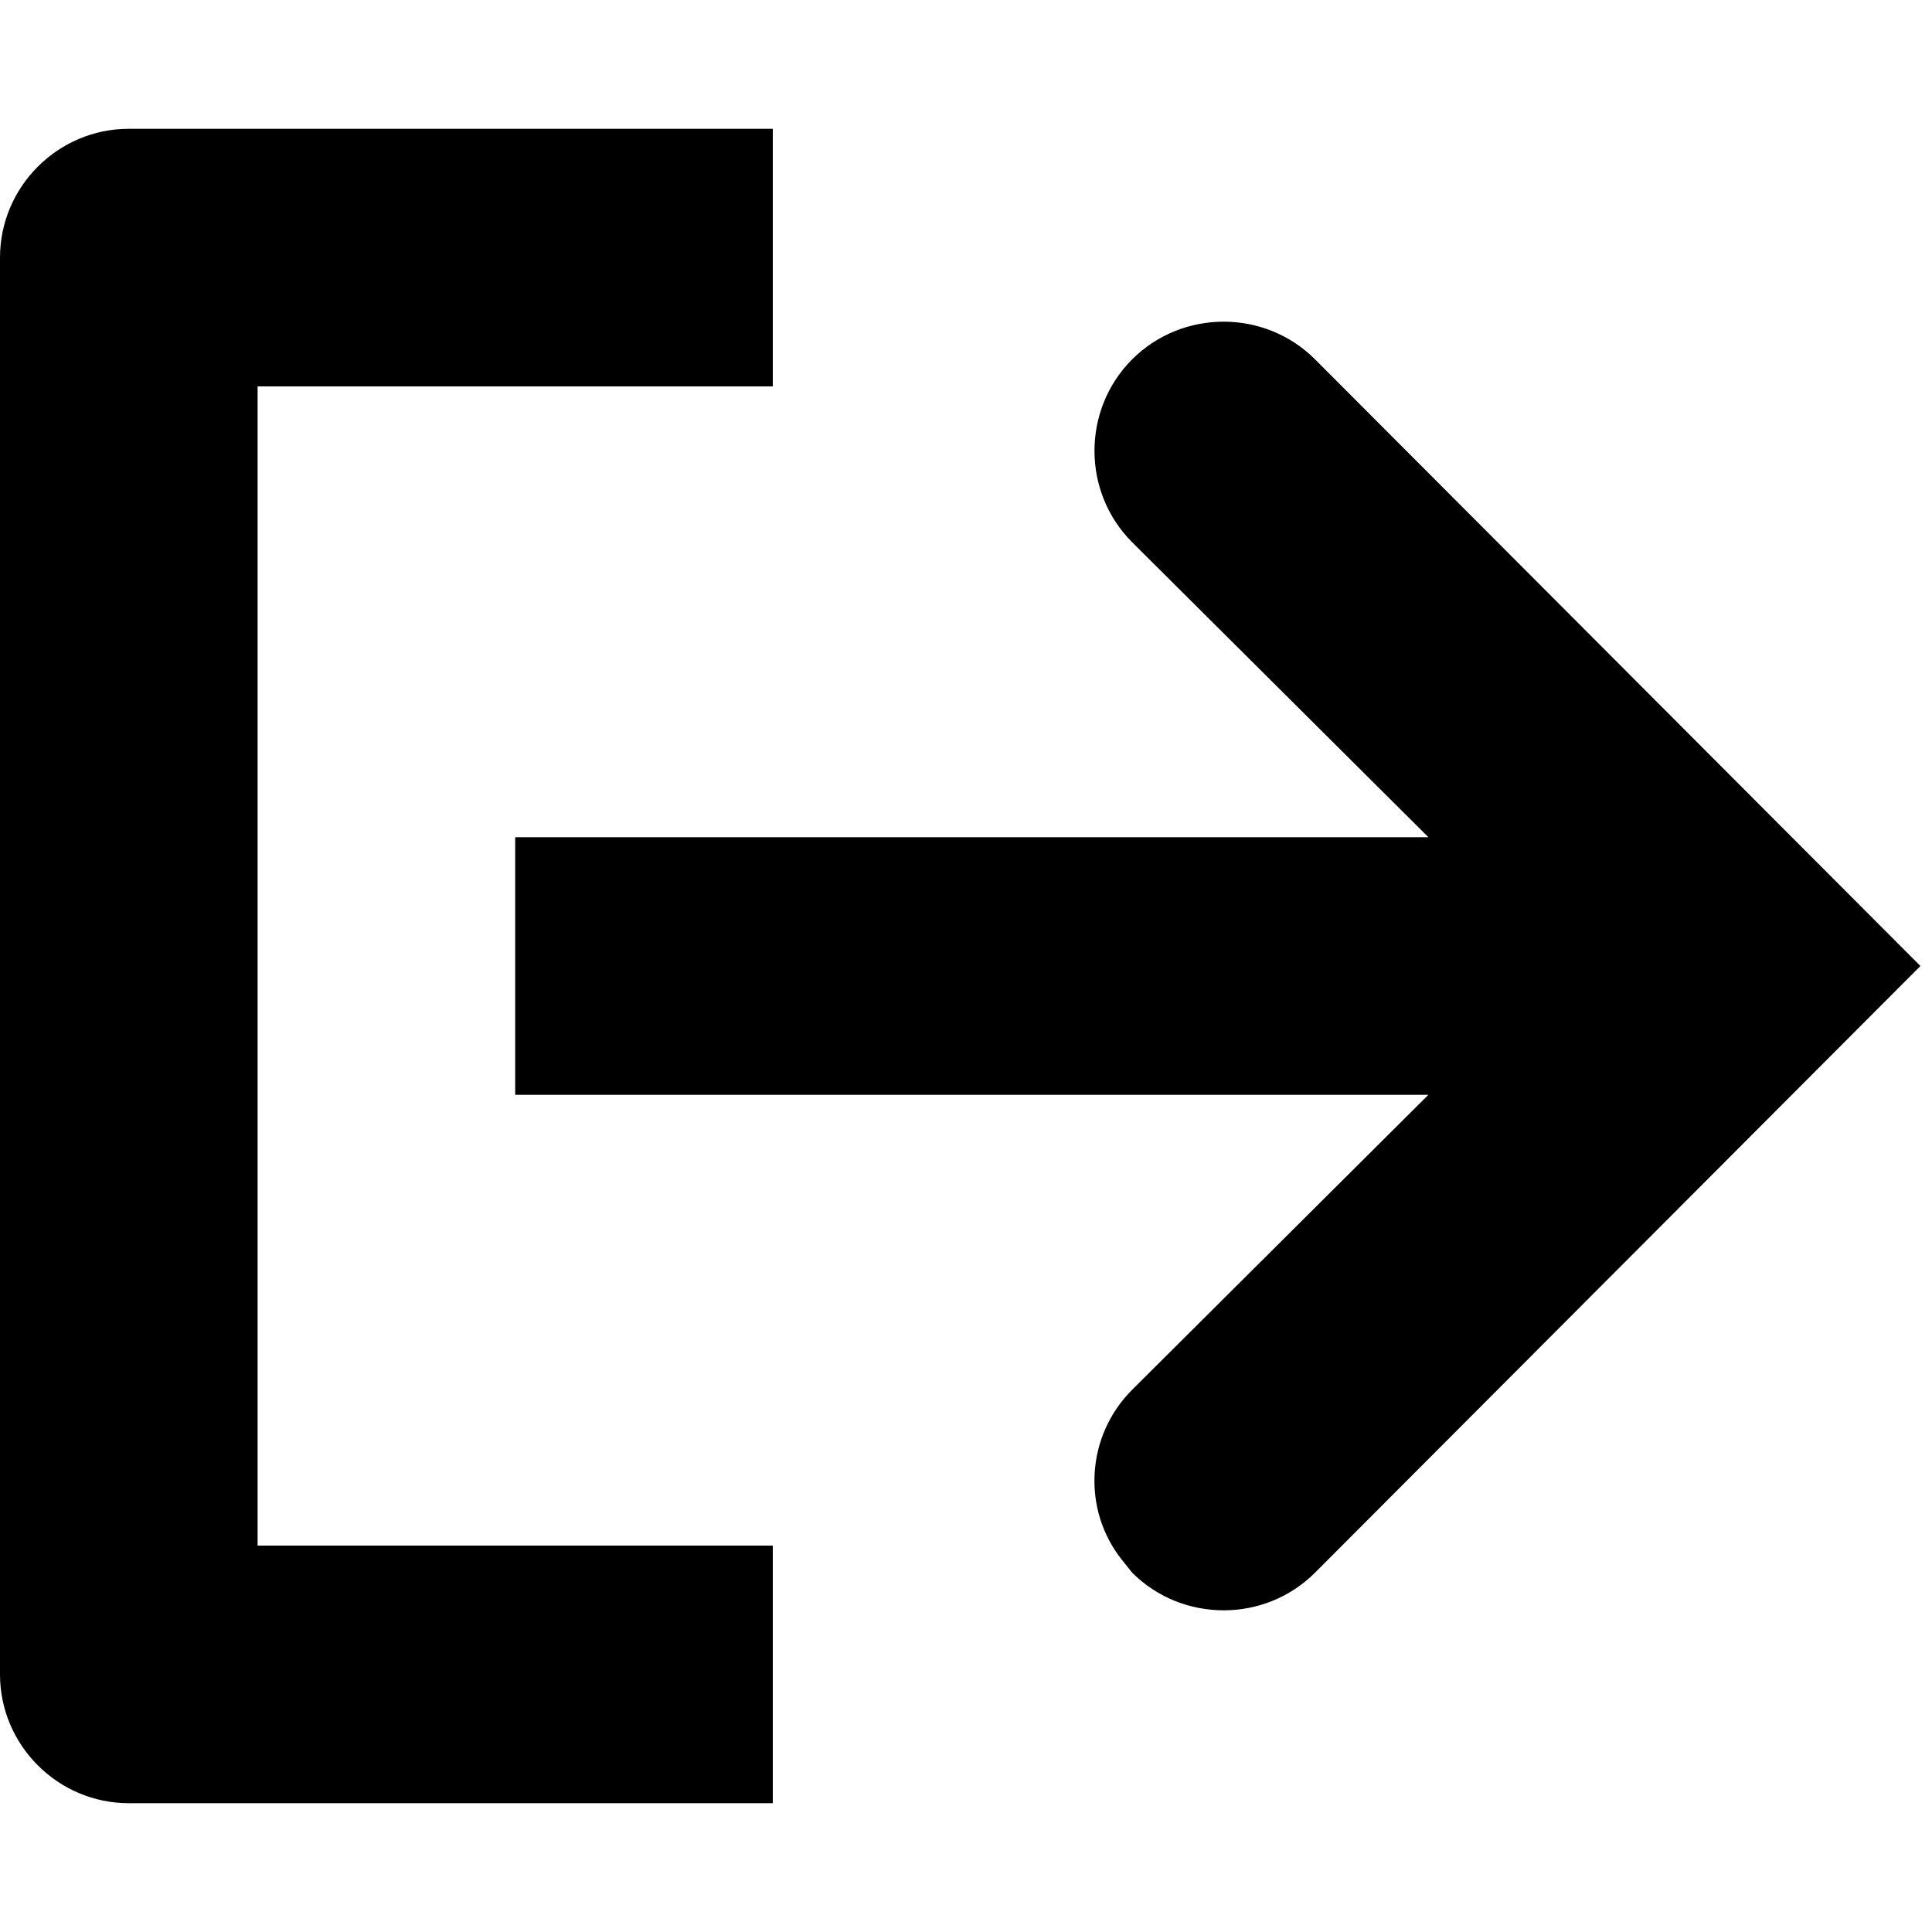
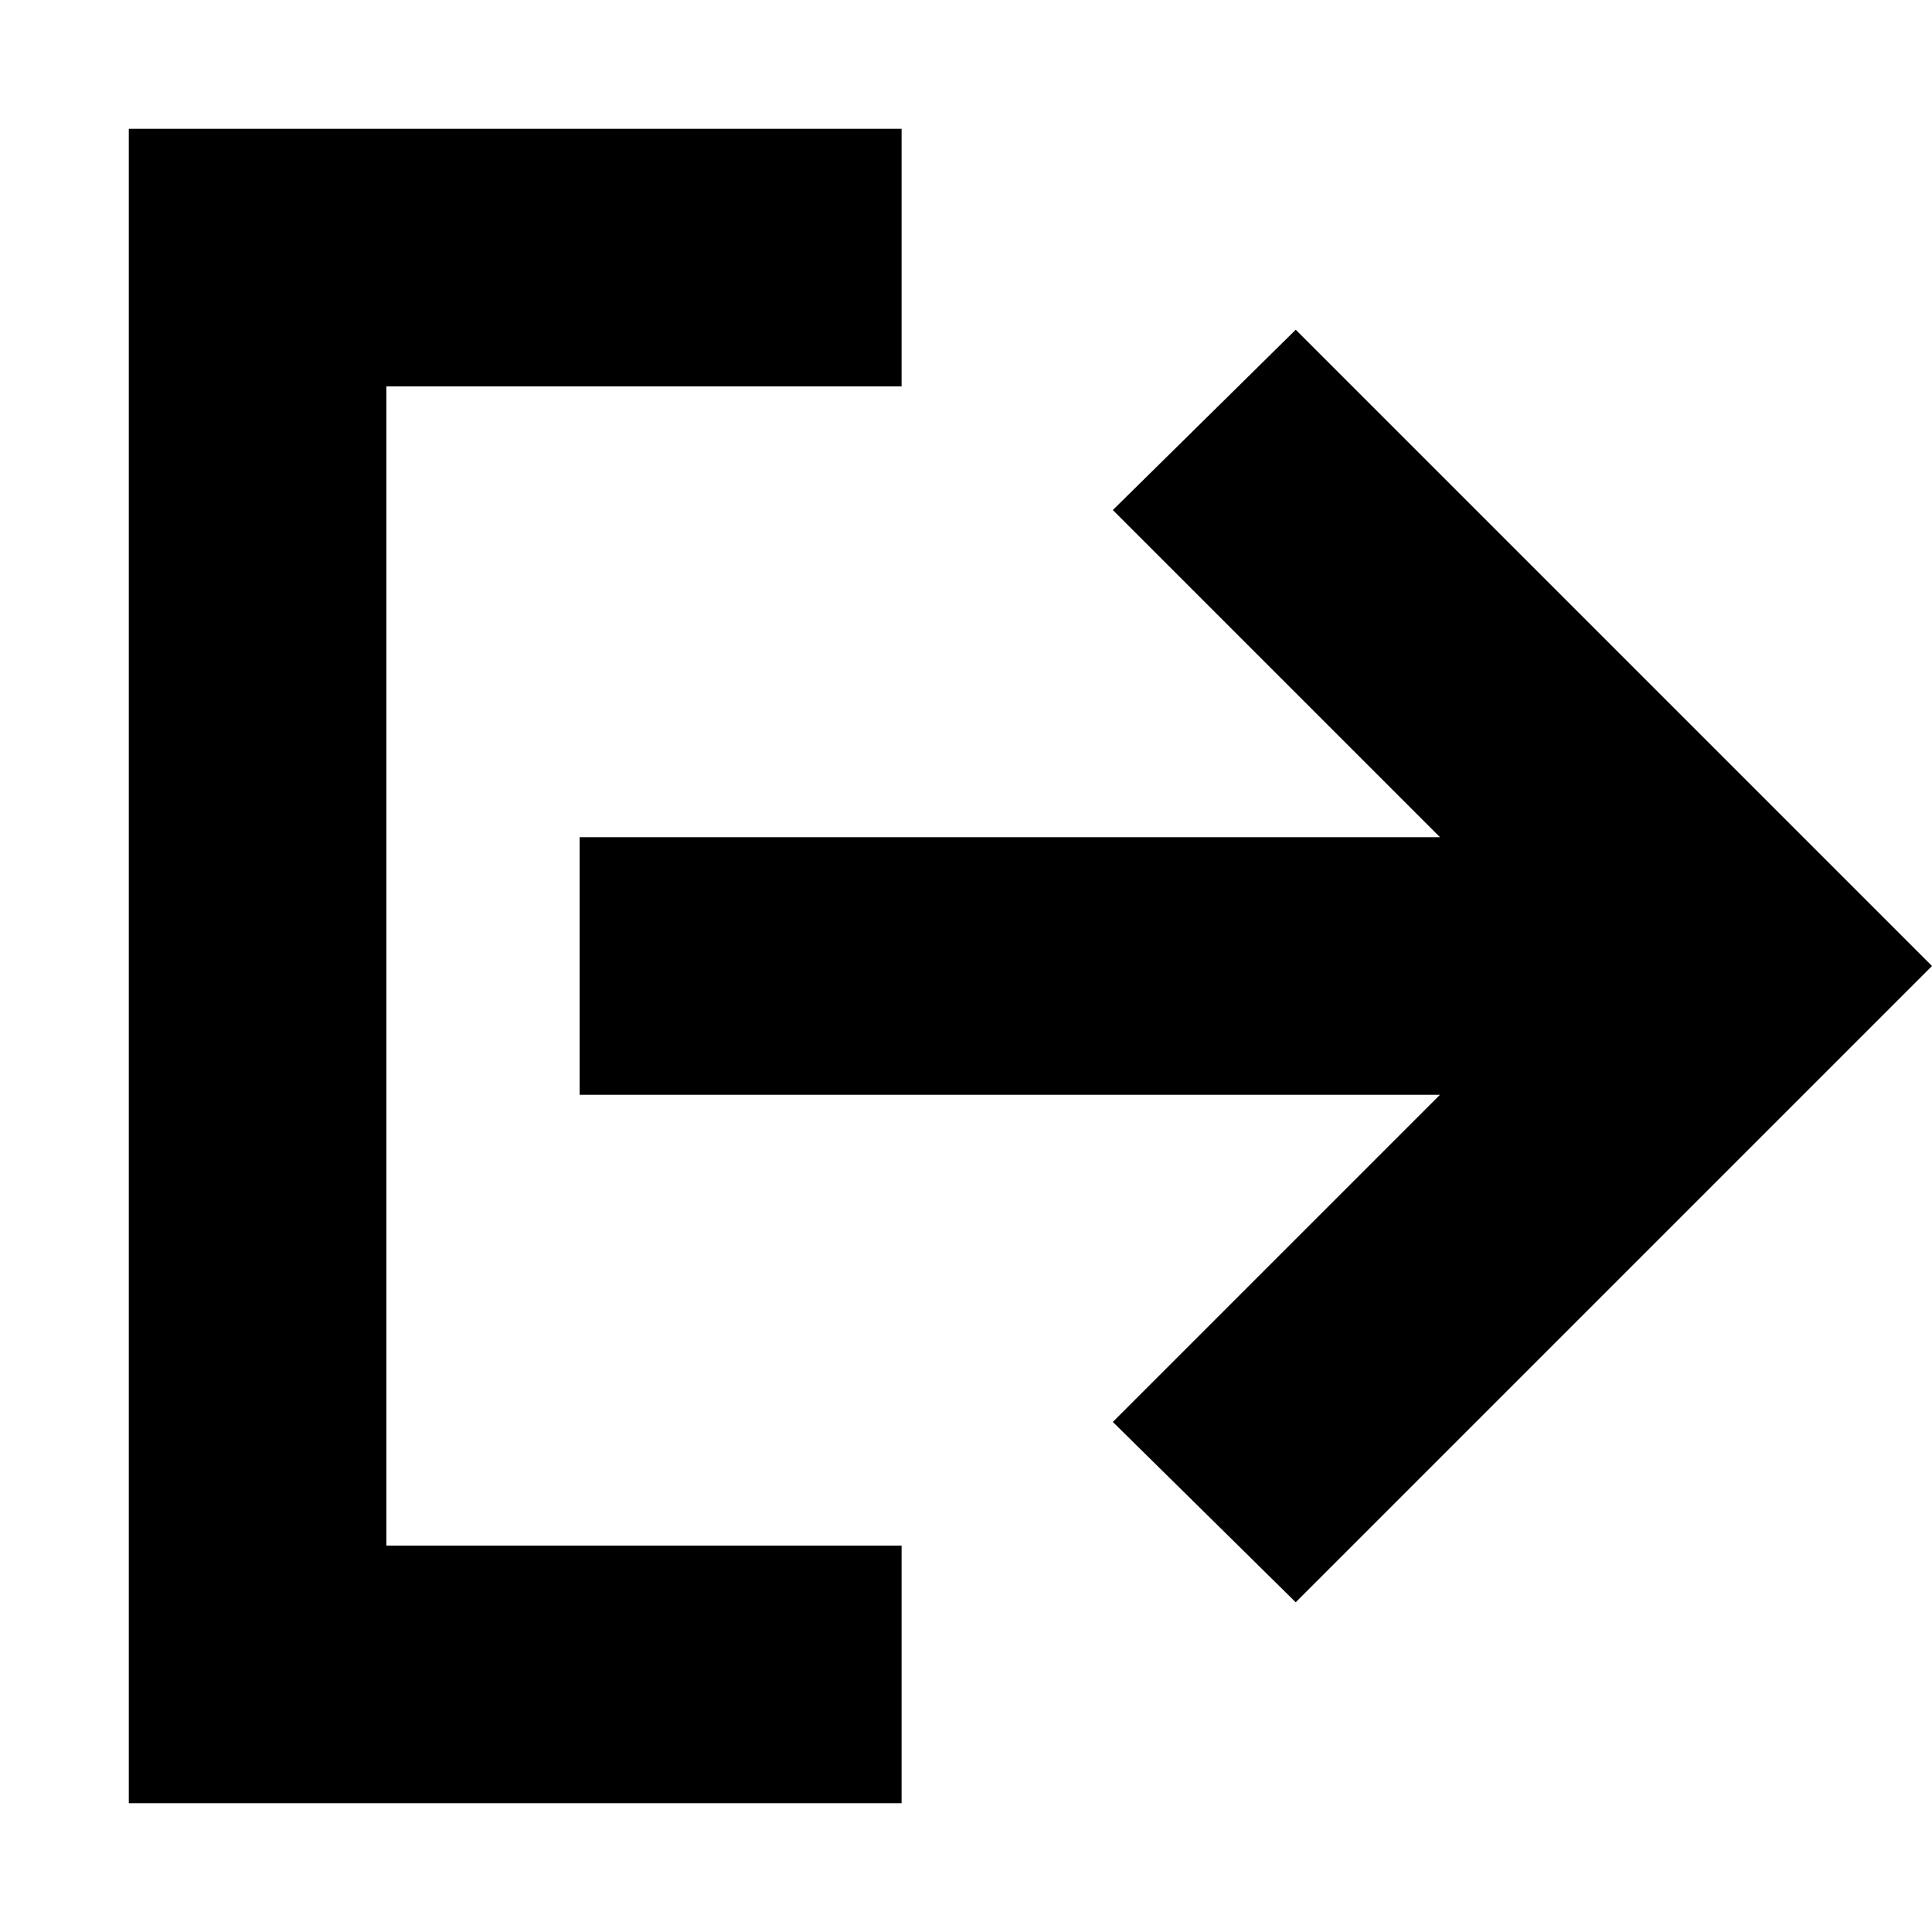
<svg xmlns="http://www.w3.org/2000/svg" viewBox="0 0 15 15">
-   <path d="M6 3L2 3L2 12L6 12L6 14L1 14C0.45 14 0 13.55 0 13L0 2C0 1.45 0.45 1 1 1L6 1L6 3ZM14.91 7.5L10.21 2.79C9.82 2.4 9.18 2.4 8.79 2.79C8.4 3.18 8.4 3.82 8.79 4.21L11.09 6.5L4 6.5L4 8.5L11.09 8.5L8.79 10.79C8.43 11.15 8.4 11.72 8.71 12.11L8.79 12.21C9.18 12.6 9.82 12.6 10.21 12.21L14.91 7.5Z" />
+   <path d="M7 3L3 3L3 12L7 12L7 14L1 14L1 1L7 1L7 3ZM10.06 12.44L8.64 11.04L11.18 8.5L4.5 8.5L4.5 6.5L11.18 6.5L8.64 3.96L10.06 2.56L15 7.5L10.06 12.44Z" />
</svg>
